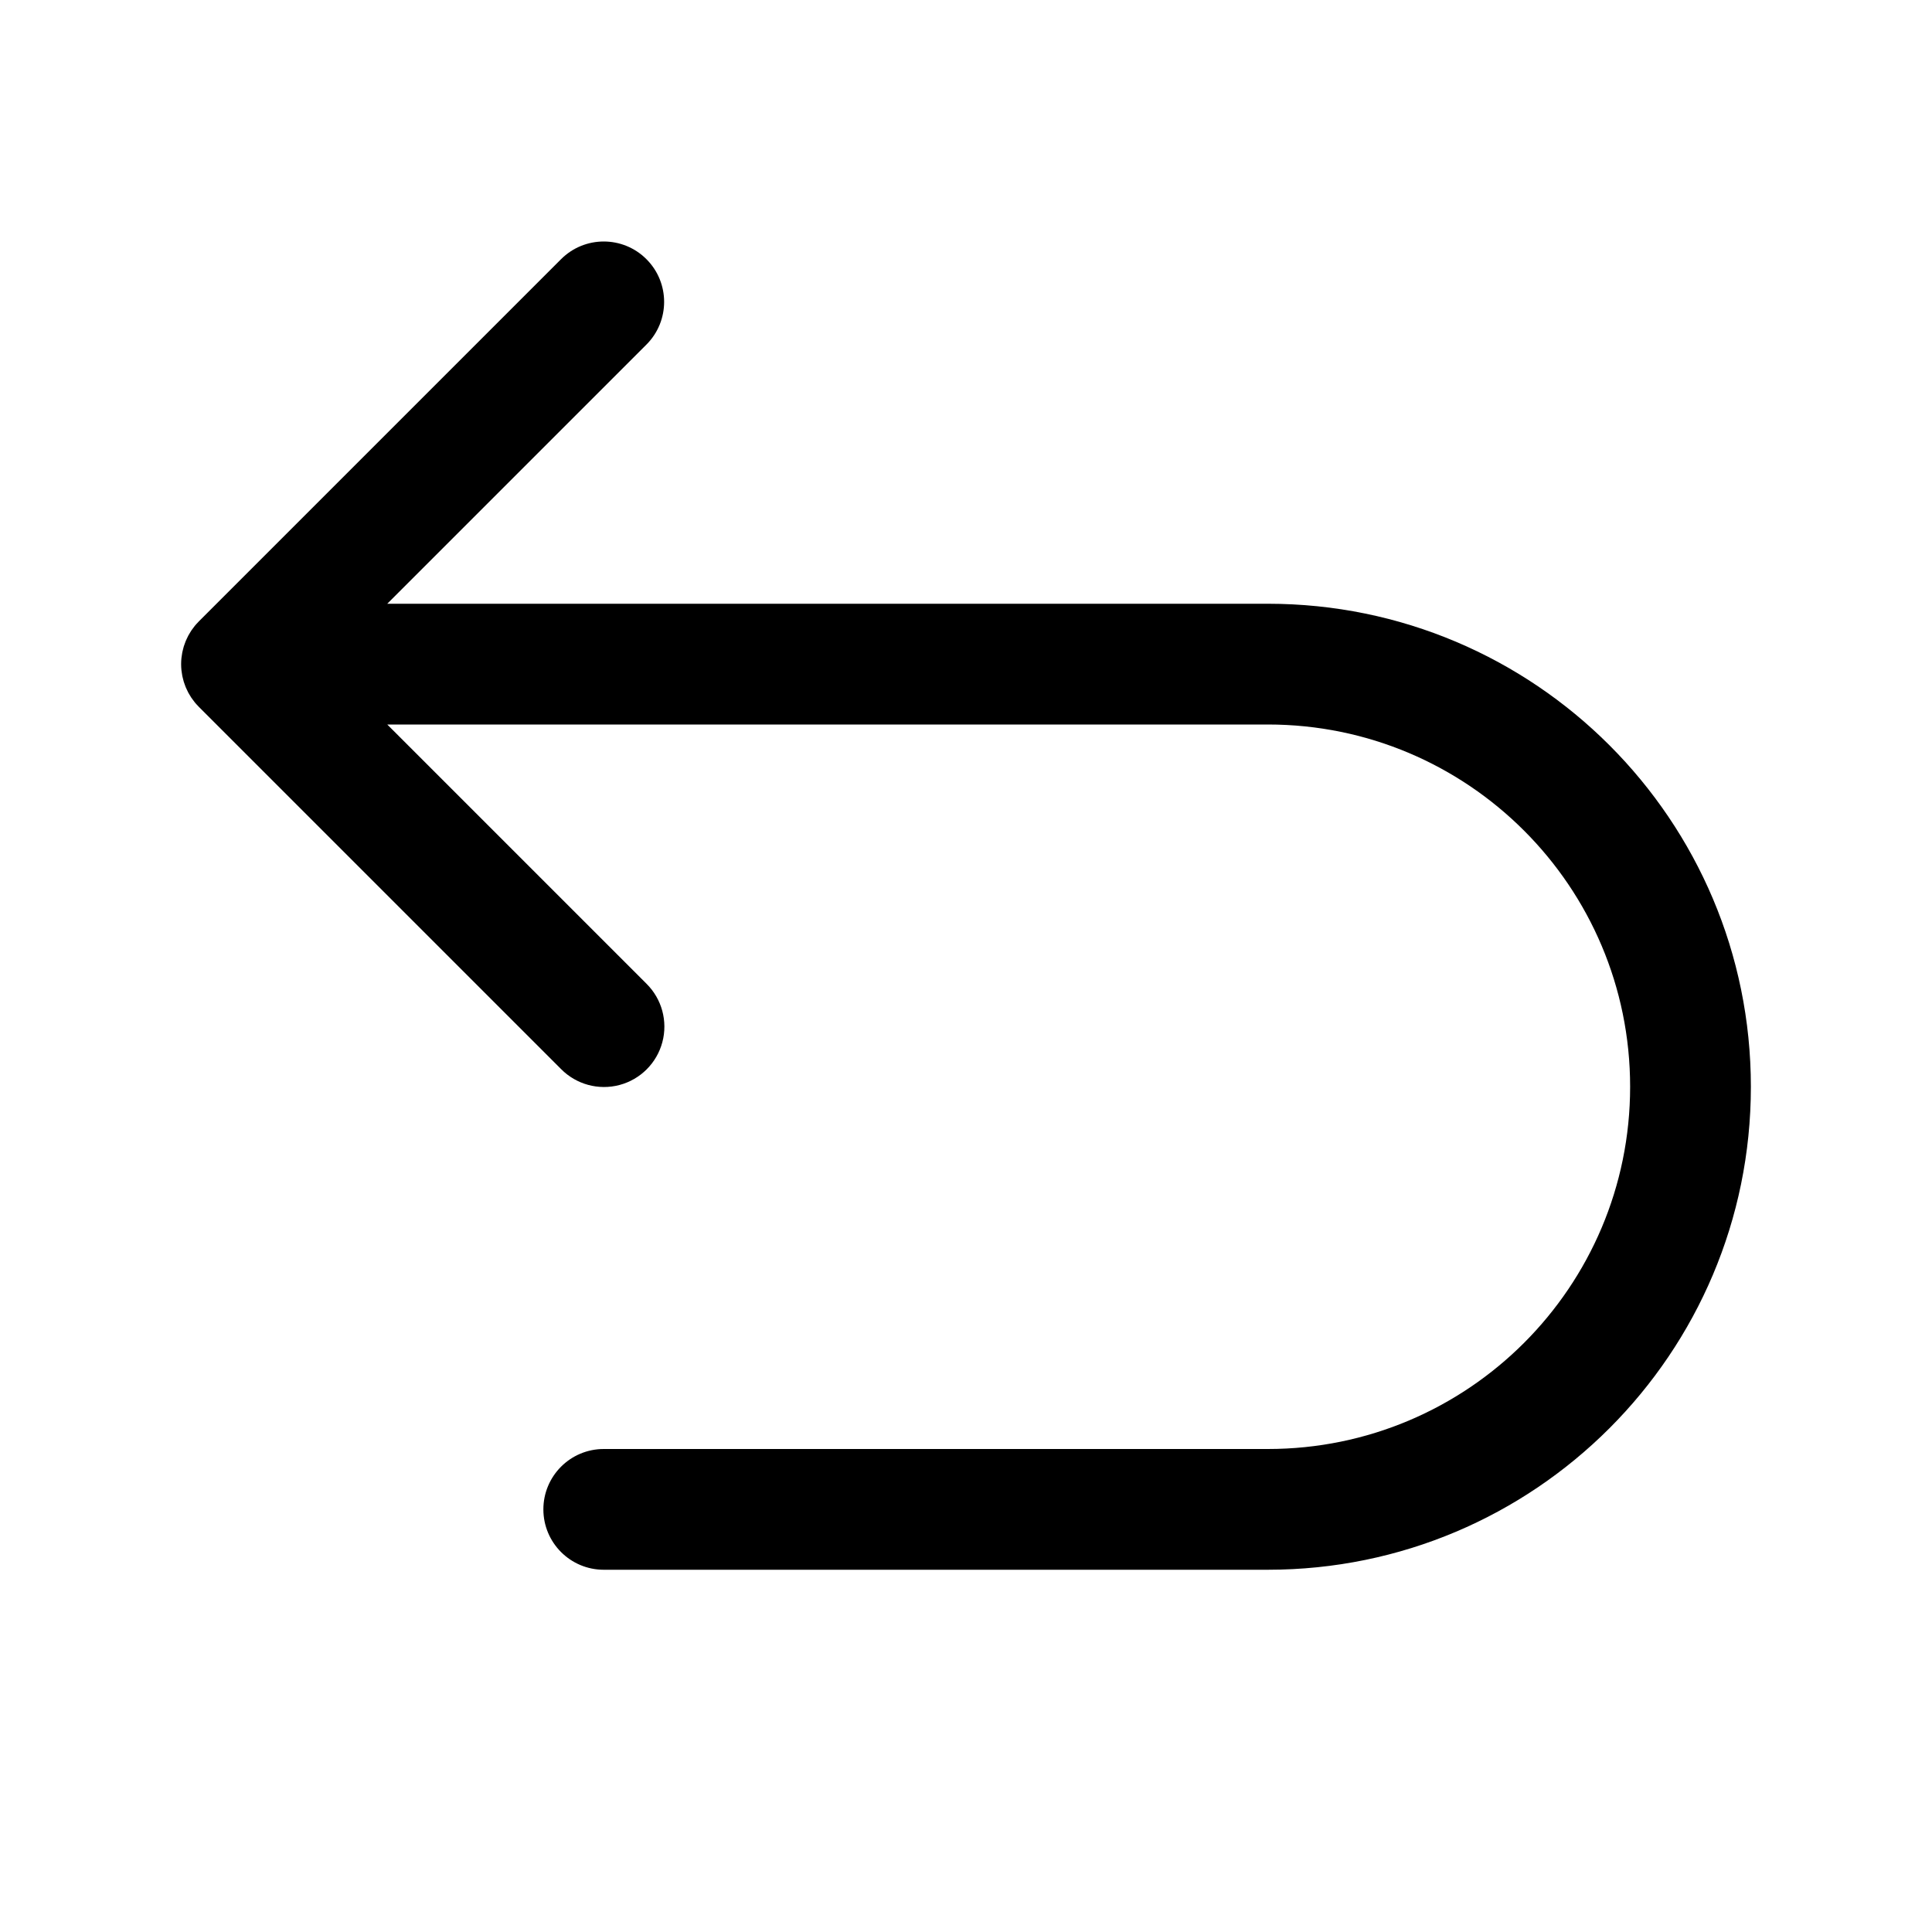
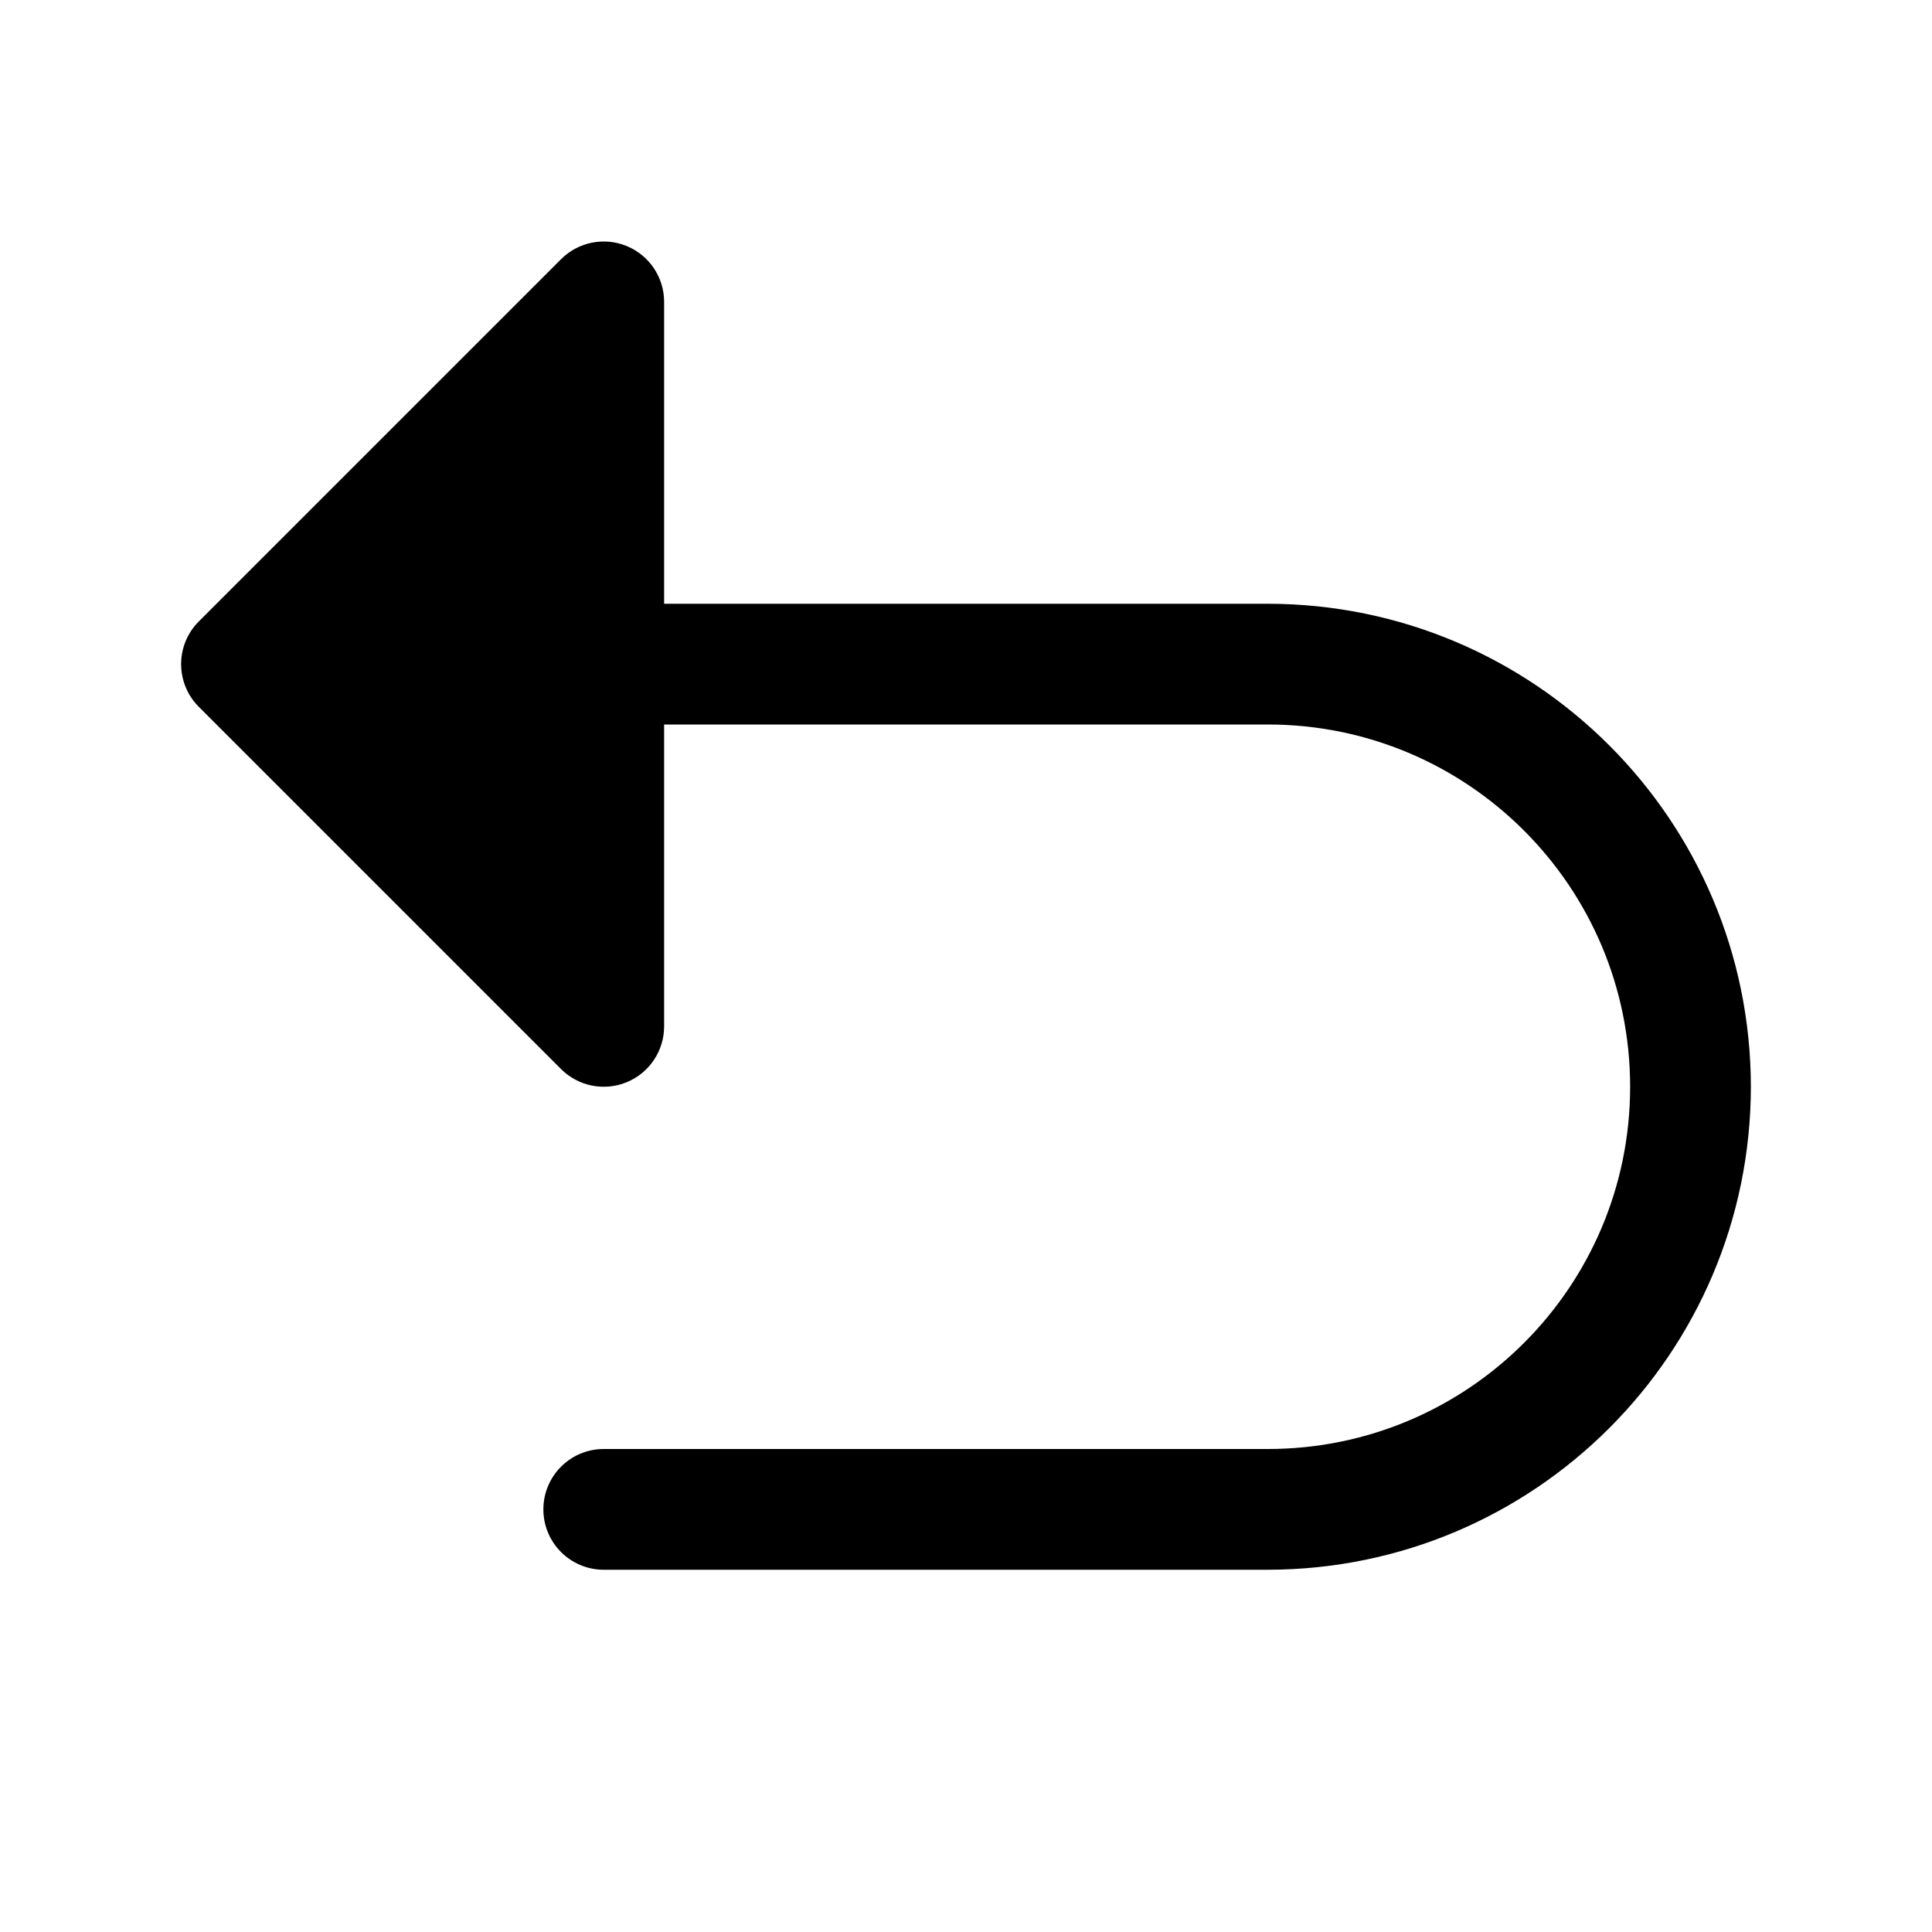
<svg xmlns="http://www.w3.org/2000/svg" id="Raw" viewBox="0 0 256 256">
  <rect width="256" height="256" fill="none" />
-   <path d="M168,80H51.313L85.657,45.657A8,8,0,0,0,74.343,34.343l-48,48c-.031.03-.056.064-.086.095-.153.158-.302.318-.442.488-.086.104-.161.214-.24.321-.075.102-.155.201-.225.307-.083.124-.155.252-.23.379-.058.097-.119.192-.172.292-.068.127-.126.259-.187.389-.05.106-.104.211-.149.321-.052.126-.094.254-.14.382-.042.119-.088.236-.125.357-.039.128-.068.259-.1.389-.031.123-.066.245-.091.371-.03.151-.049.304-.07.457-.015.106-.035.209-.046.317a8.023,8.023,0,0,0,0,1.584c.011.107.031.211.046.317.021.153.04.306.07.457.025.125.06.248.091.371.032.13.061.261.1.389.037.121.083.238.125.357.045.128.088.256.14.382.045.109.099.214.149.321.061.13.119.262.187.389.053.1.115.194.172.292.075.127.147.255.23.379.071.105.15.205.225.307.08.107.155.217.24.321.137.167.284.325.434.479.033.034.061.071.094.104l48,48a8,8,0,1,0,11.314-11.313L51.313,96H168a48,48,0,0,1,0,96H80a8,8,0,0,0,0,16h88a64,64,0,0,0,0-128Z" />
+   <path d="M232,144a64.072,64.072,0,0,1-64,64H80a8,8,0,0,1,0-16h88a48,48,0,0,0,0-96H88v40a8,8,0,0,1-13.657,5.657l-48-48a8,8,0,0,1,0-11.313l48-48A8,8,0,0,1,88,40V80h80A64.072,64.072,0,0,1,232,144Z" />
</svg>
